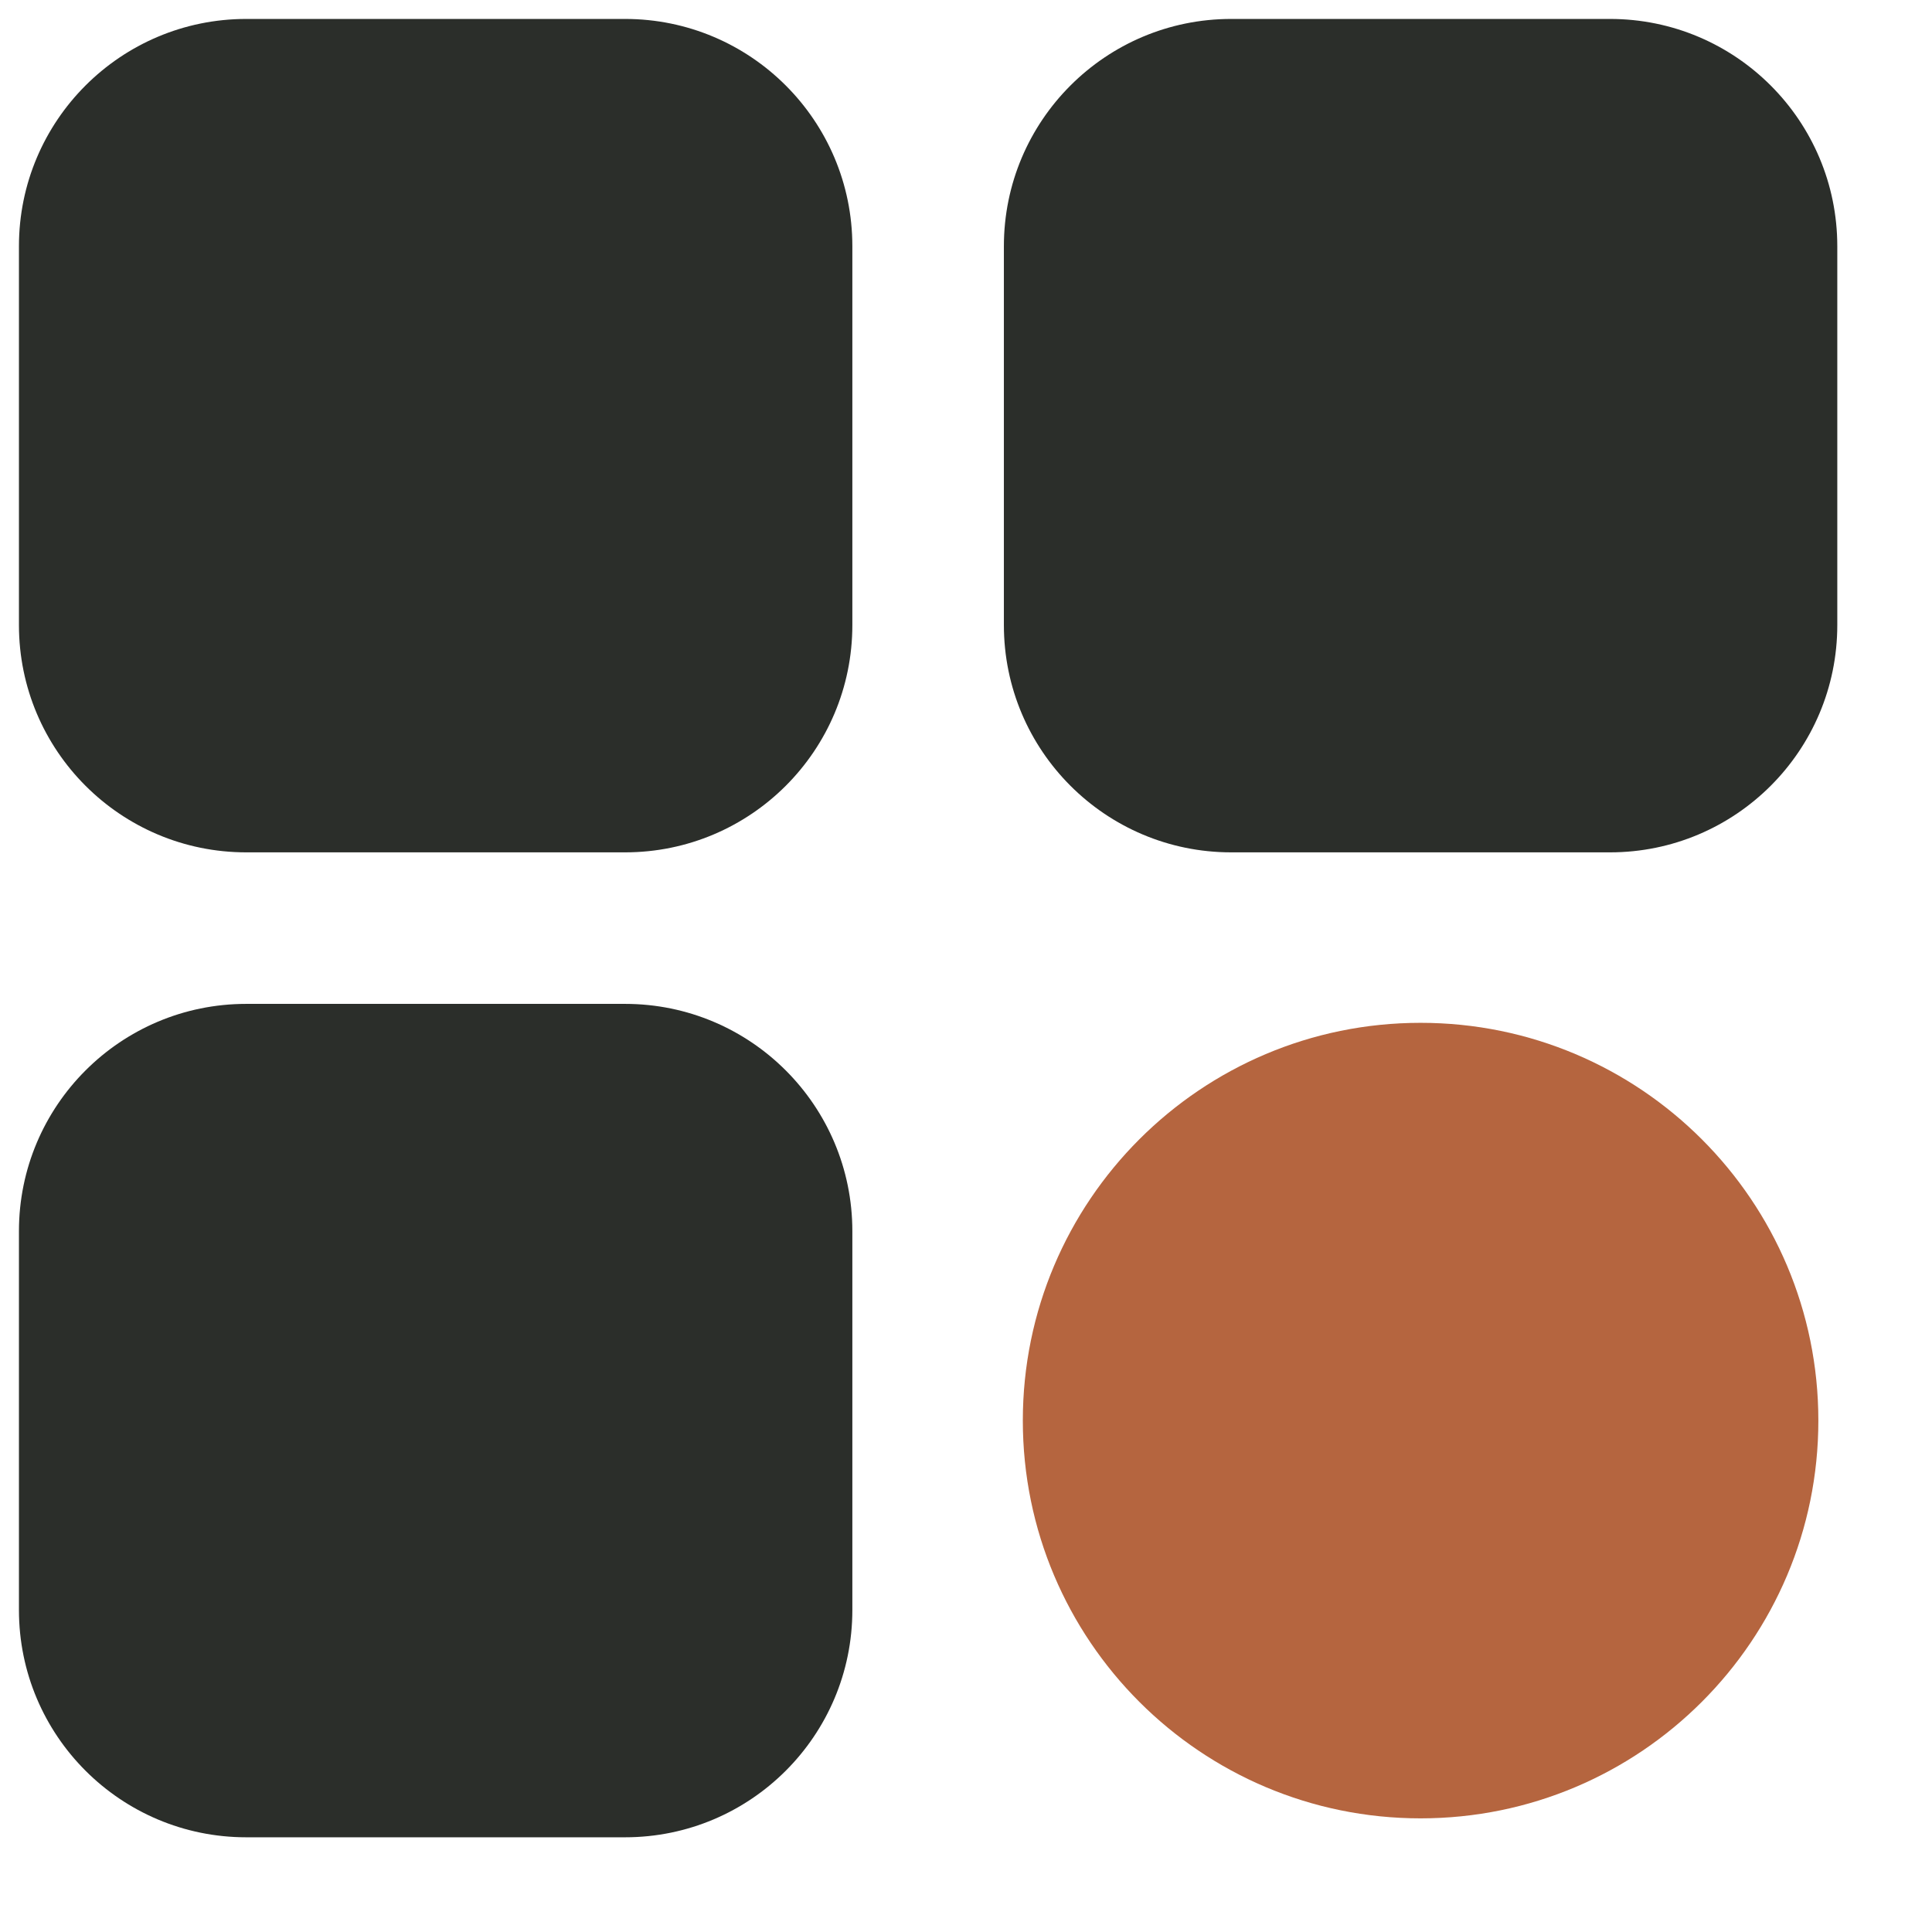
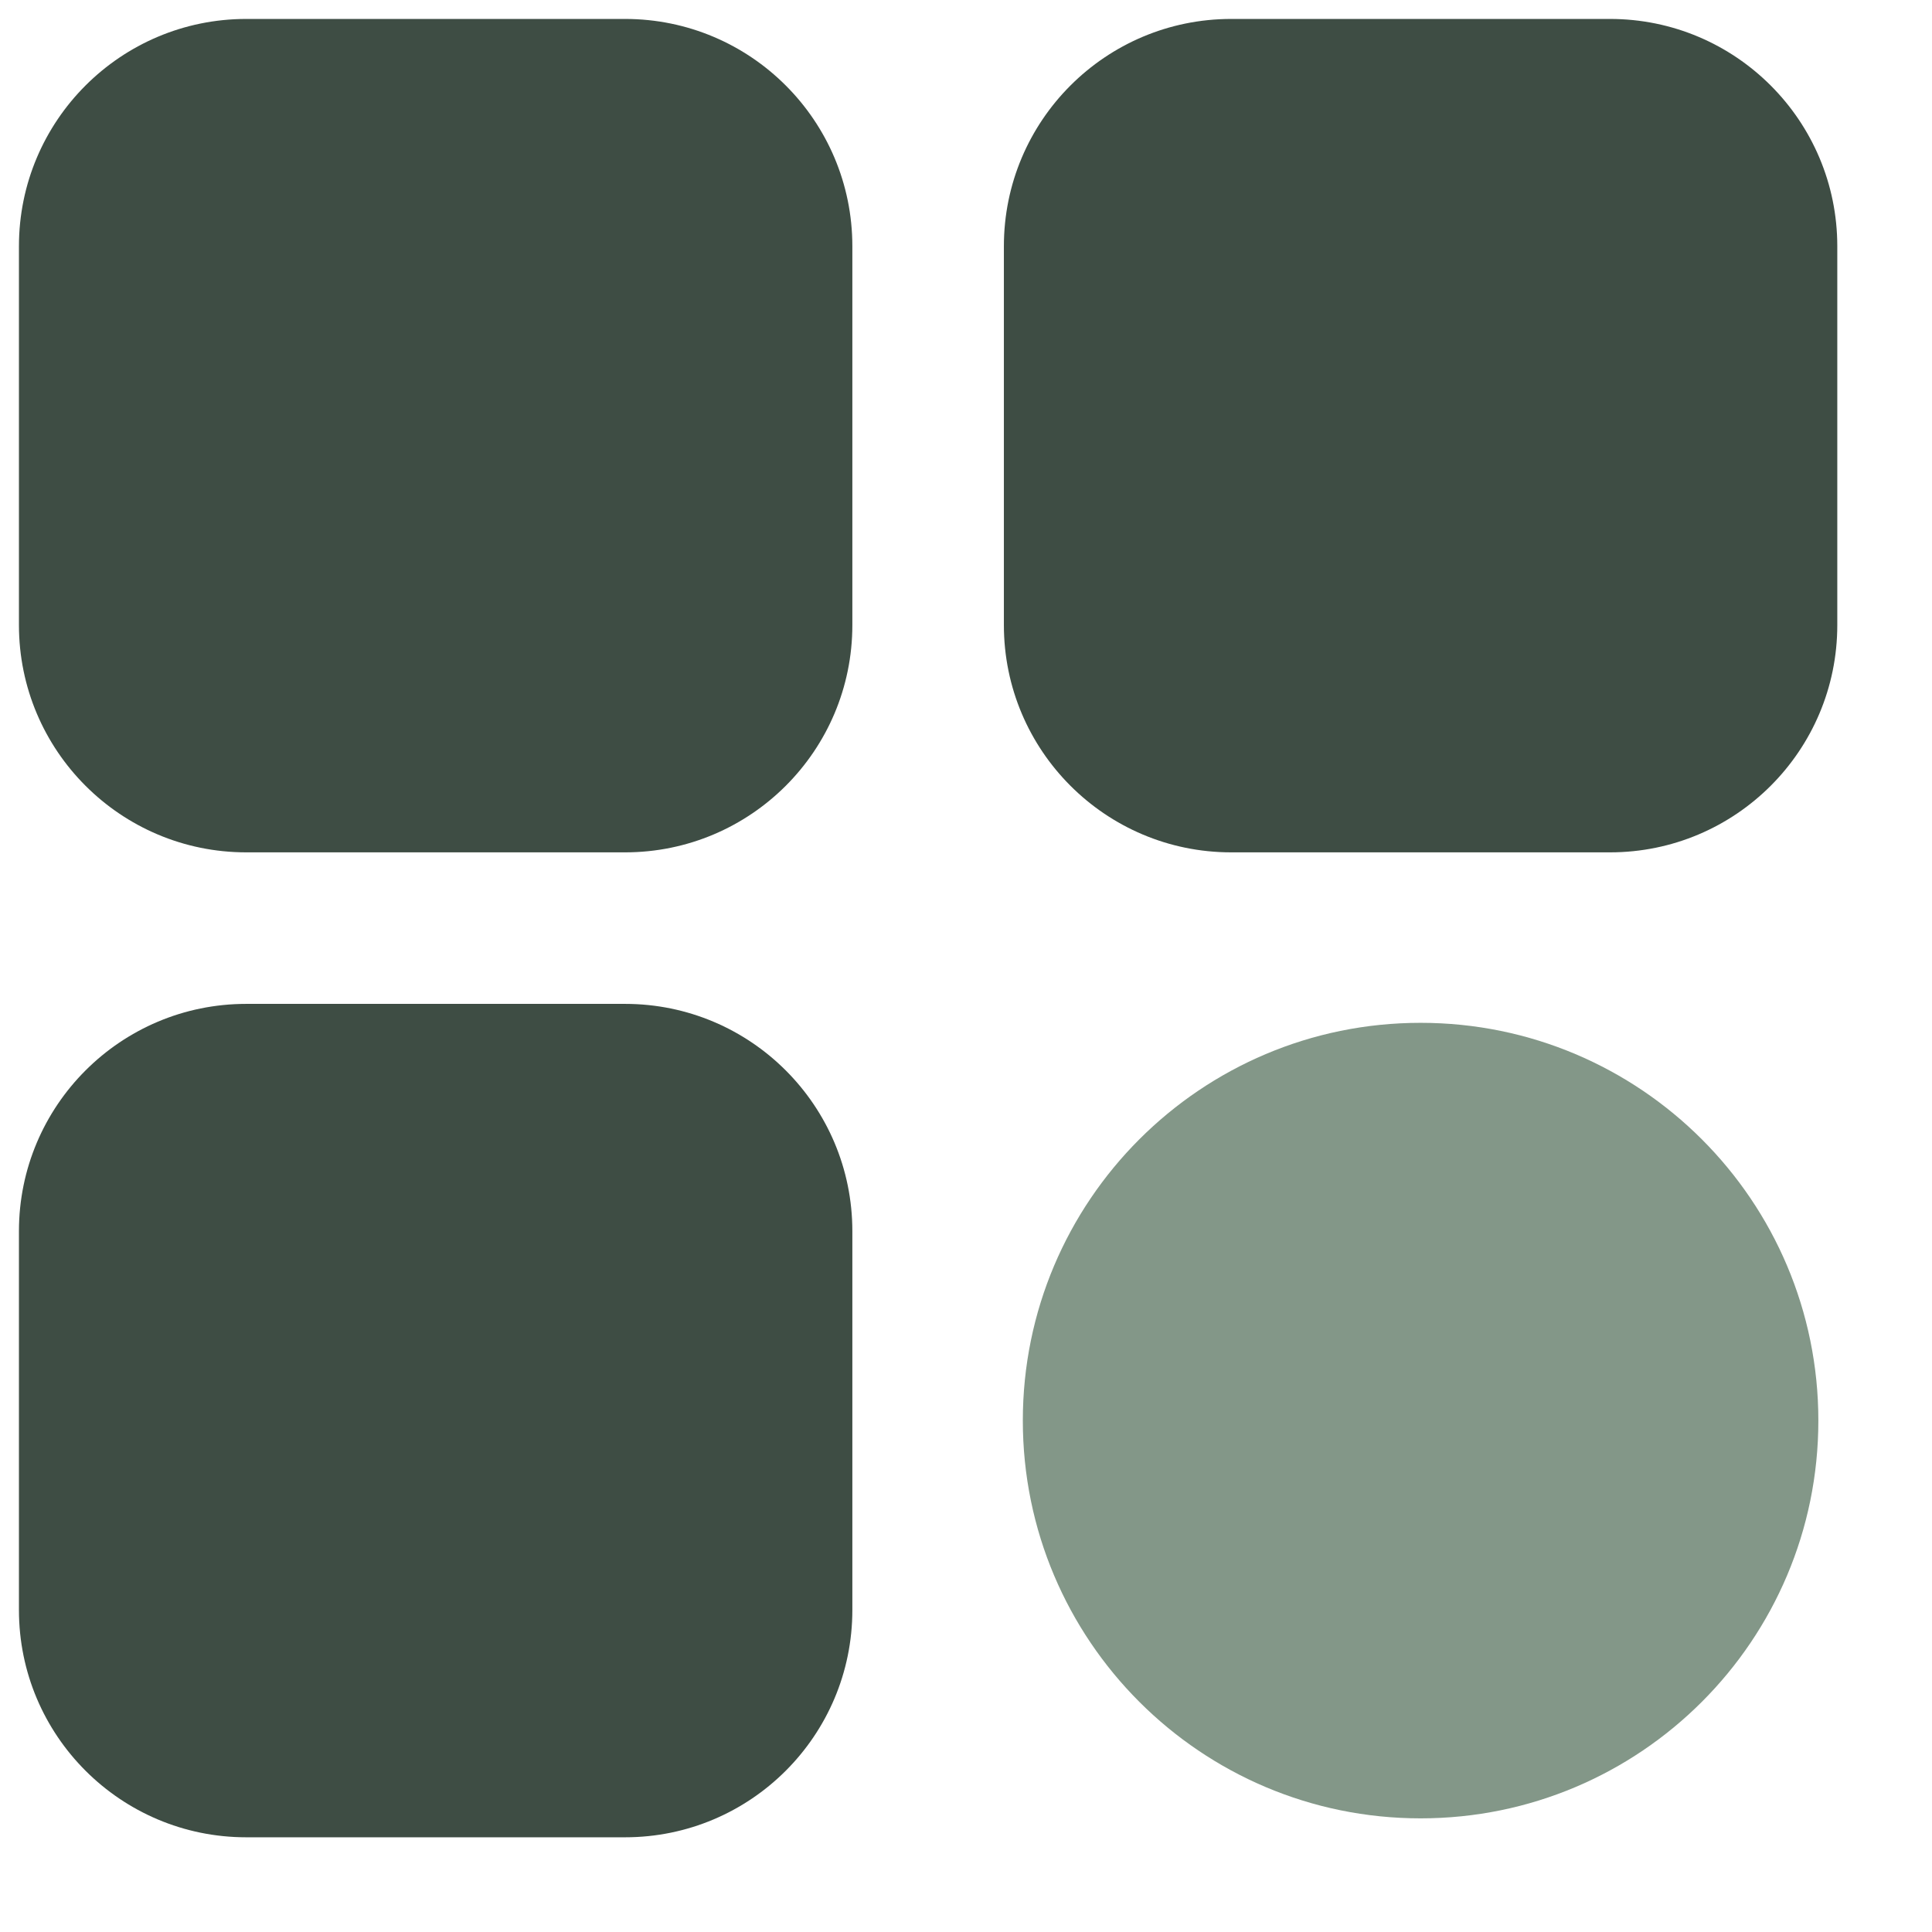
<svg xmlns="http://www.w3.org/2000/svg" viewBox="51 51 102 102">
-   <style>.i{fill:#2b2e2a}@media (prefers-color-scheme:dark){.i{fill:#ecebe4}}</style>
+   <style>.i{fill:#3E4D44}@media (prefers-color-scheme:dark){.i{fill:#F5E4D7}}</style>
  <g class="i">
    <rect x="52" y="52" width="44" height="44" rx="12" />
    <rect x="104" y="52" width="44" height="44" rx="12" />
    <rect x="52" y="104" width="44" height="44" rx="12" />
  </g>
-   <circle cx="126" cy="126" r="21" fill="#b5653f" />
+   <circle cx="126" cy="126" r="21" fill="#839788" />
</svg>
